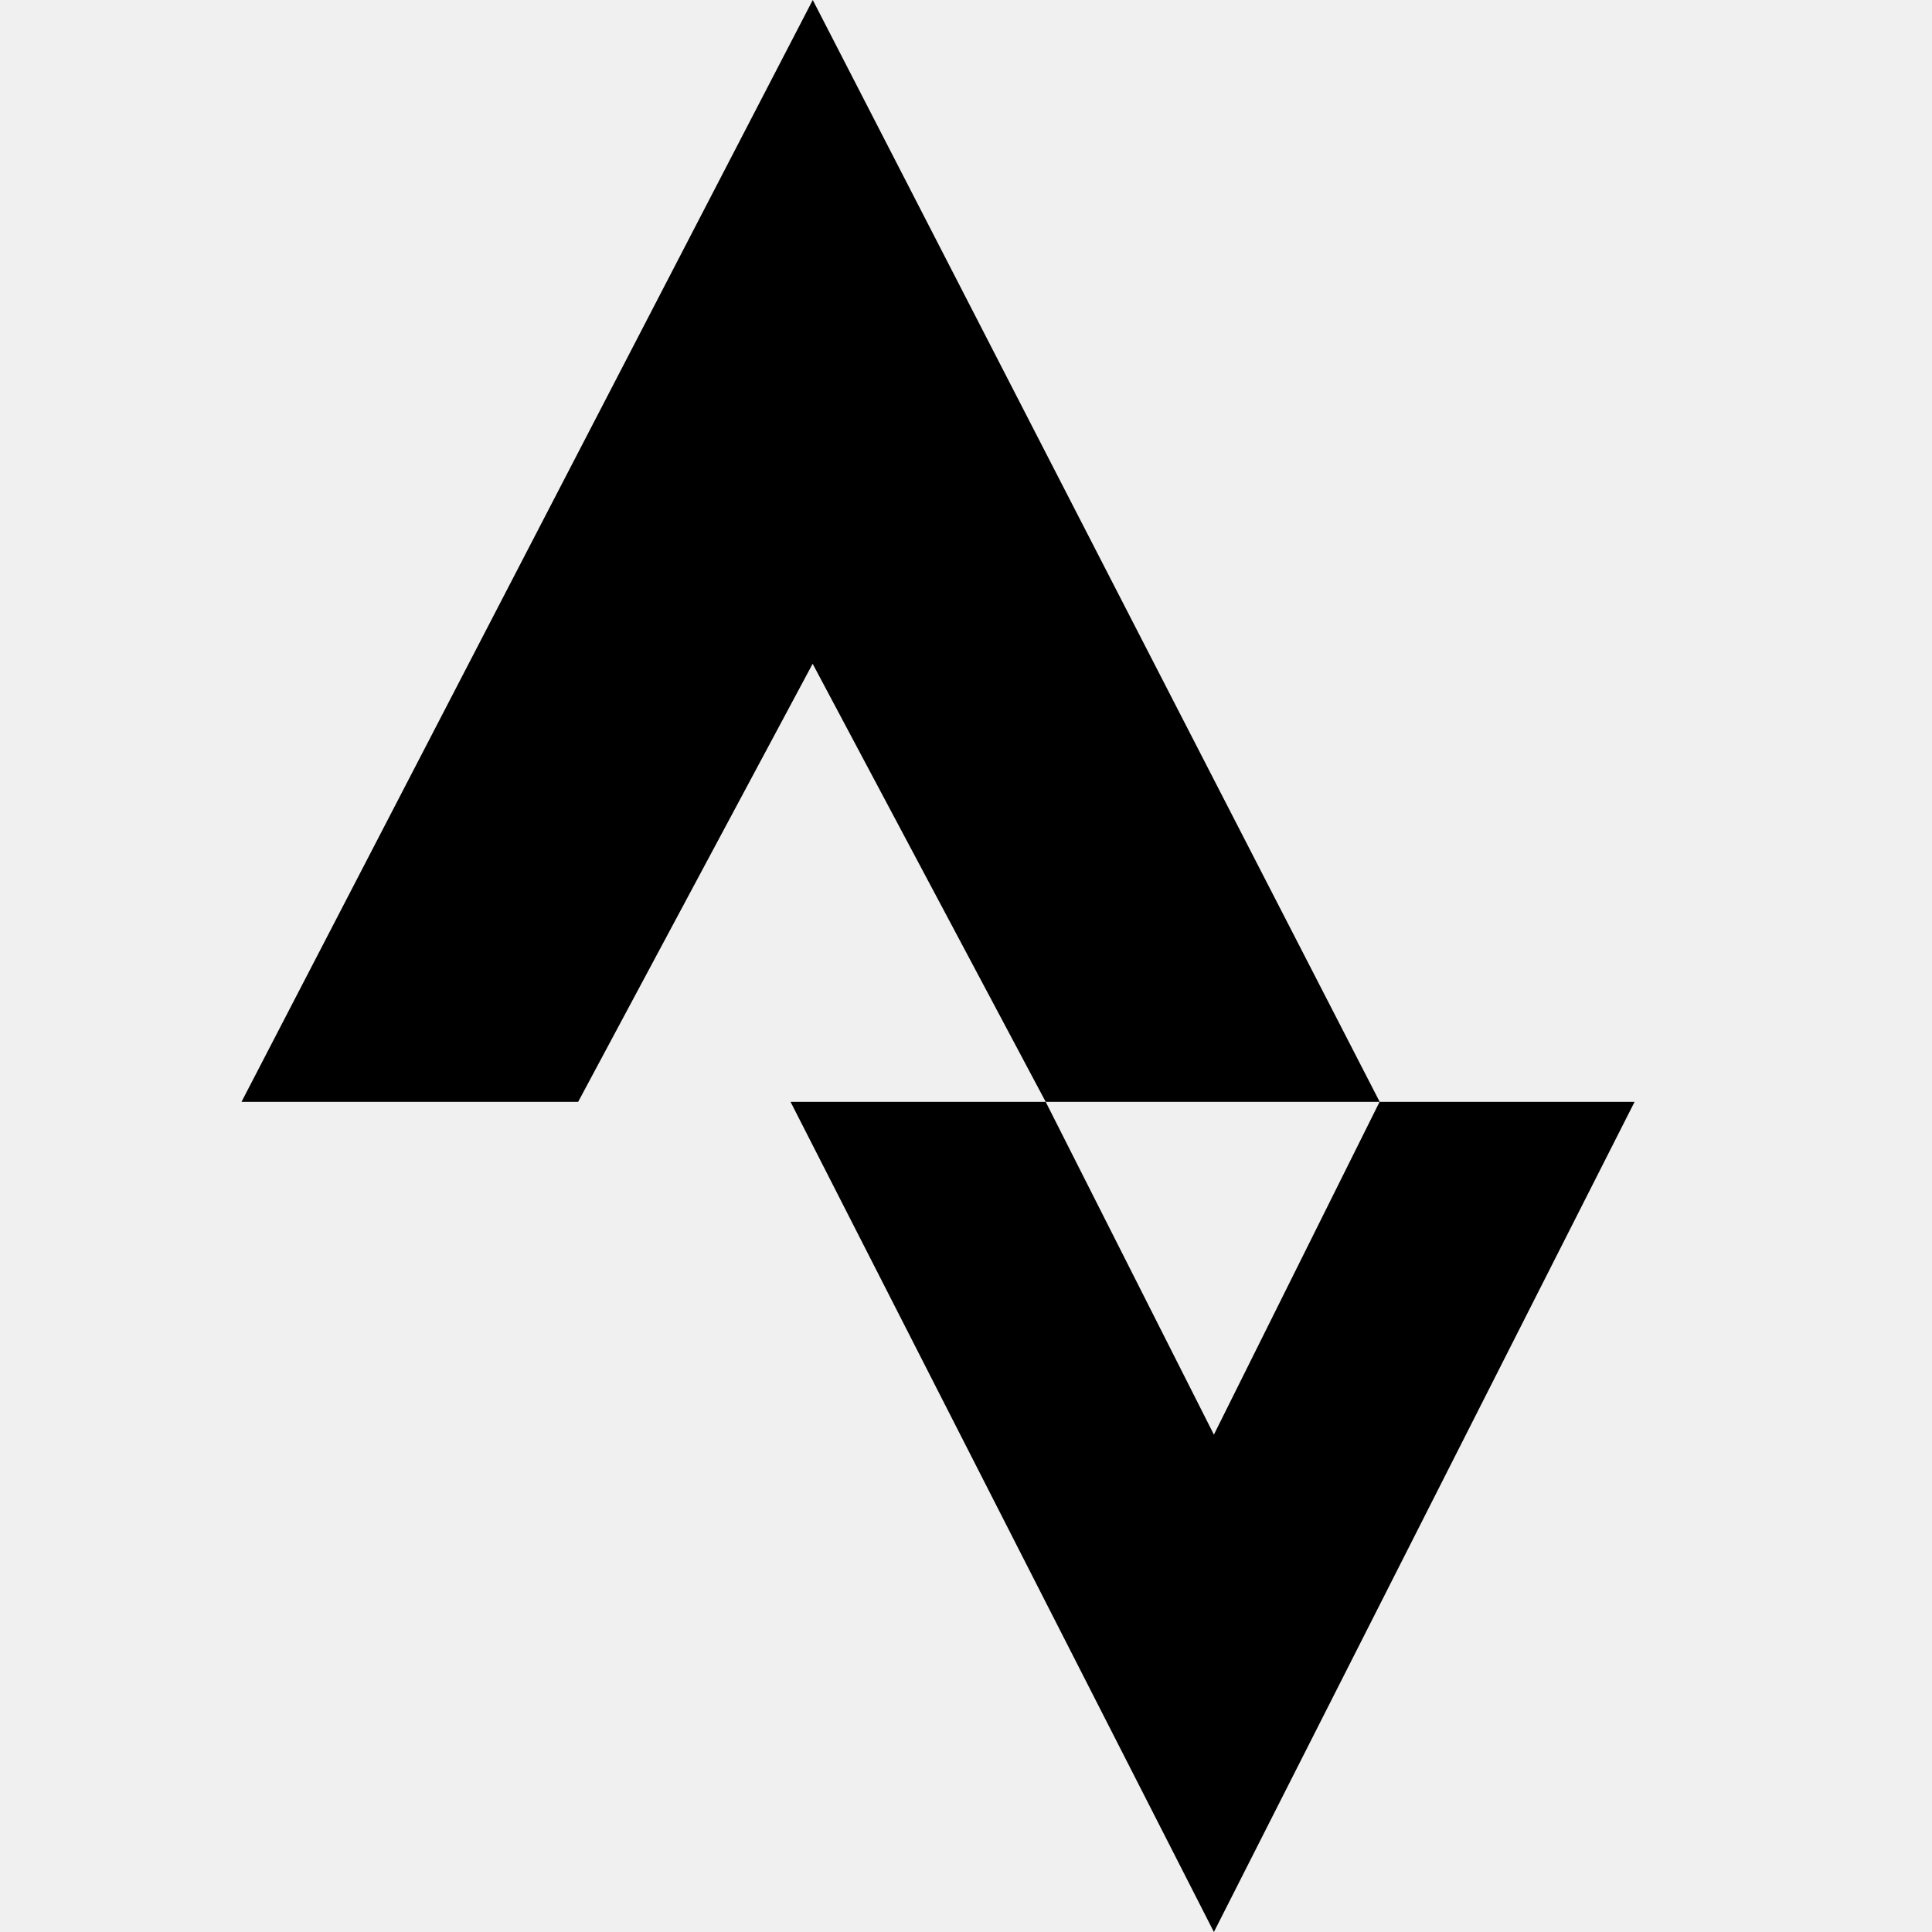
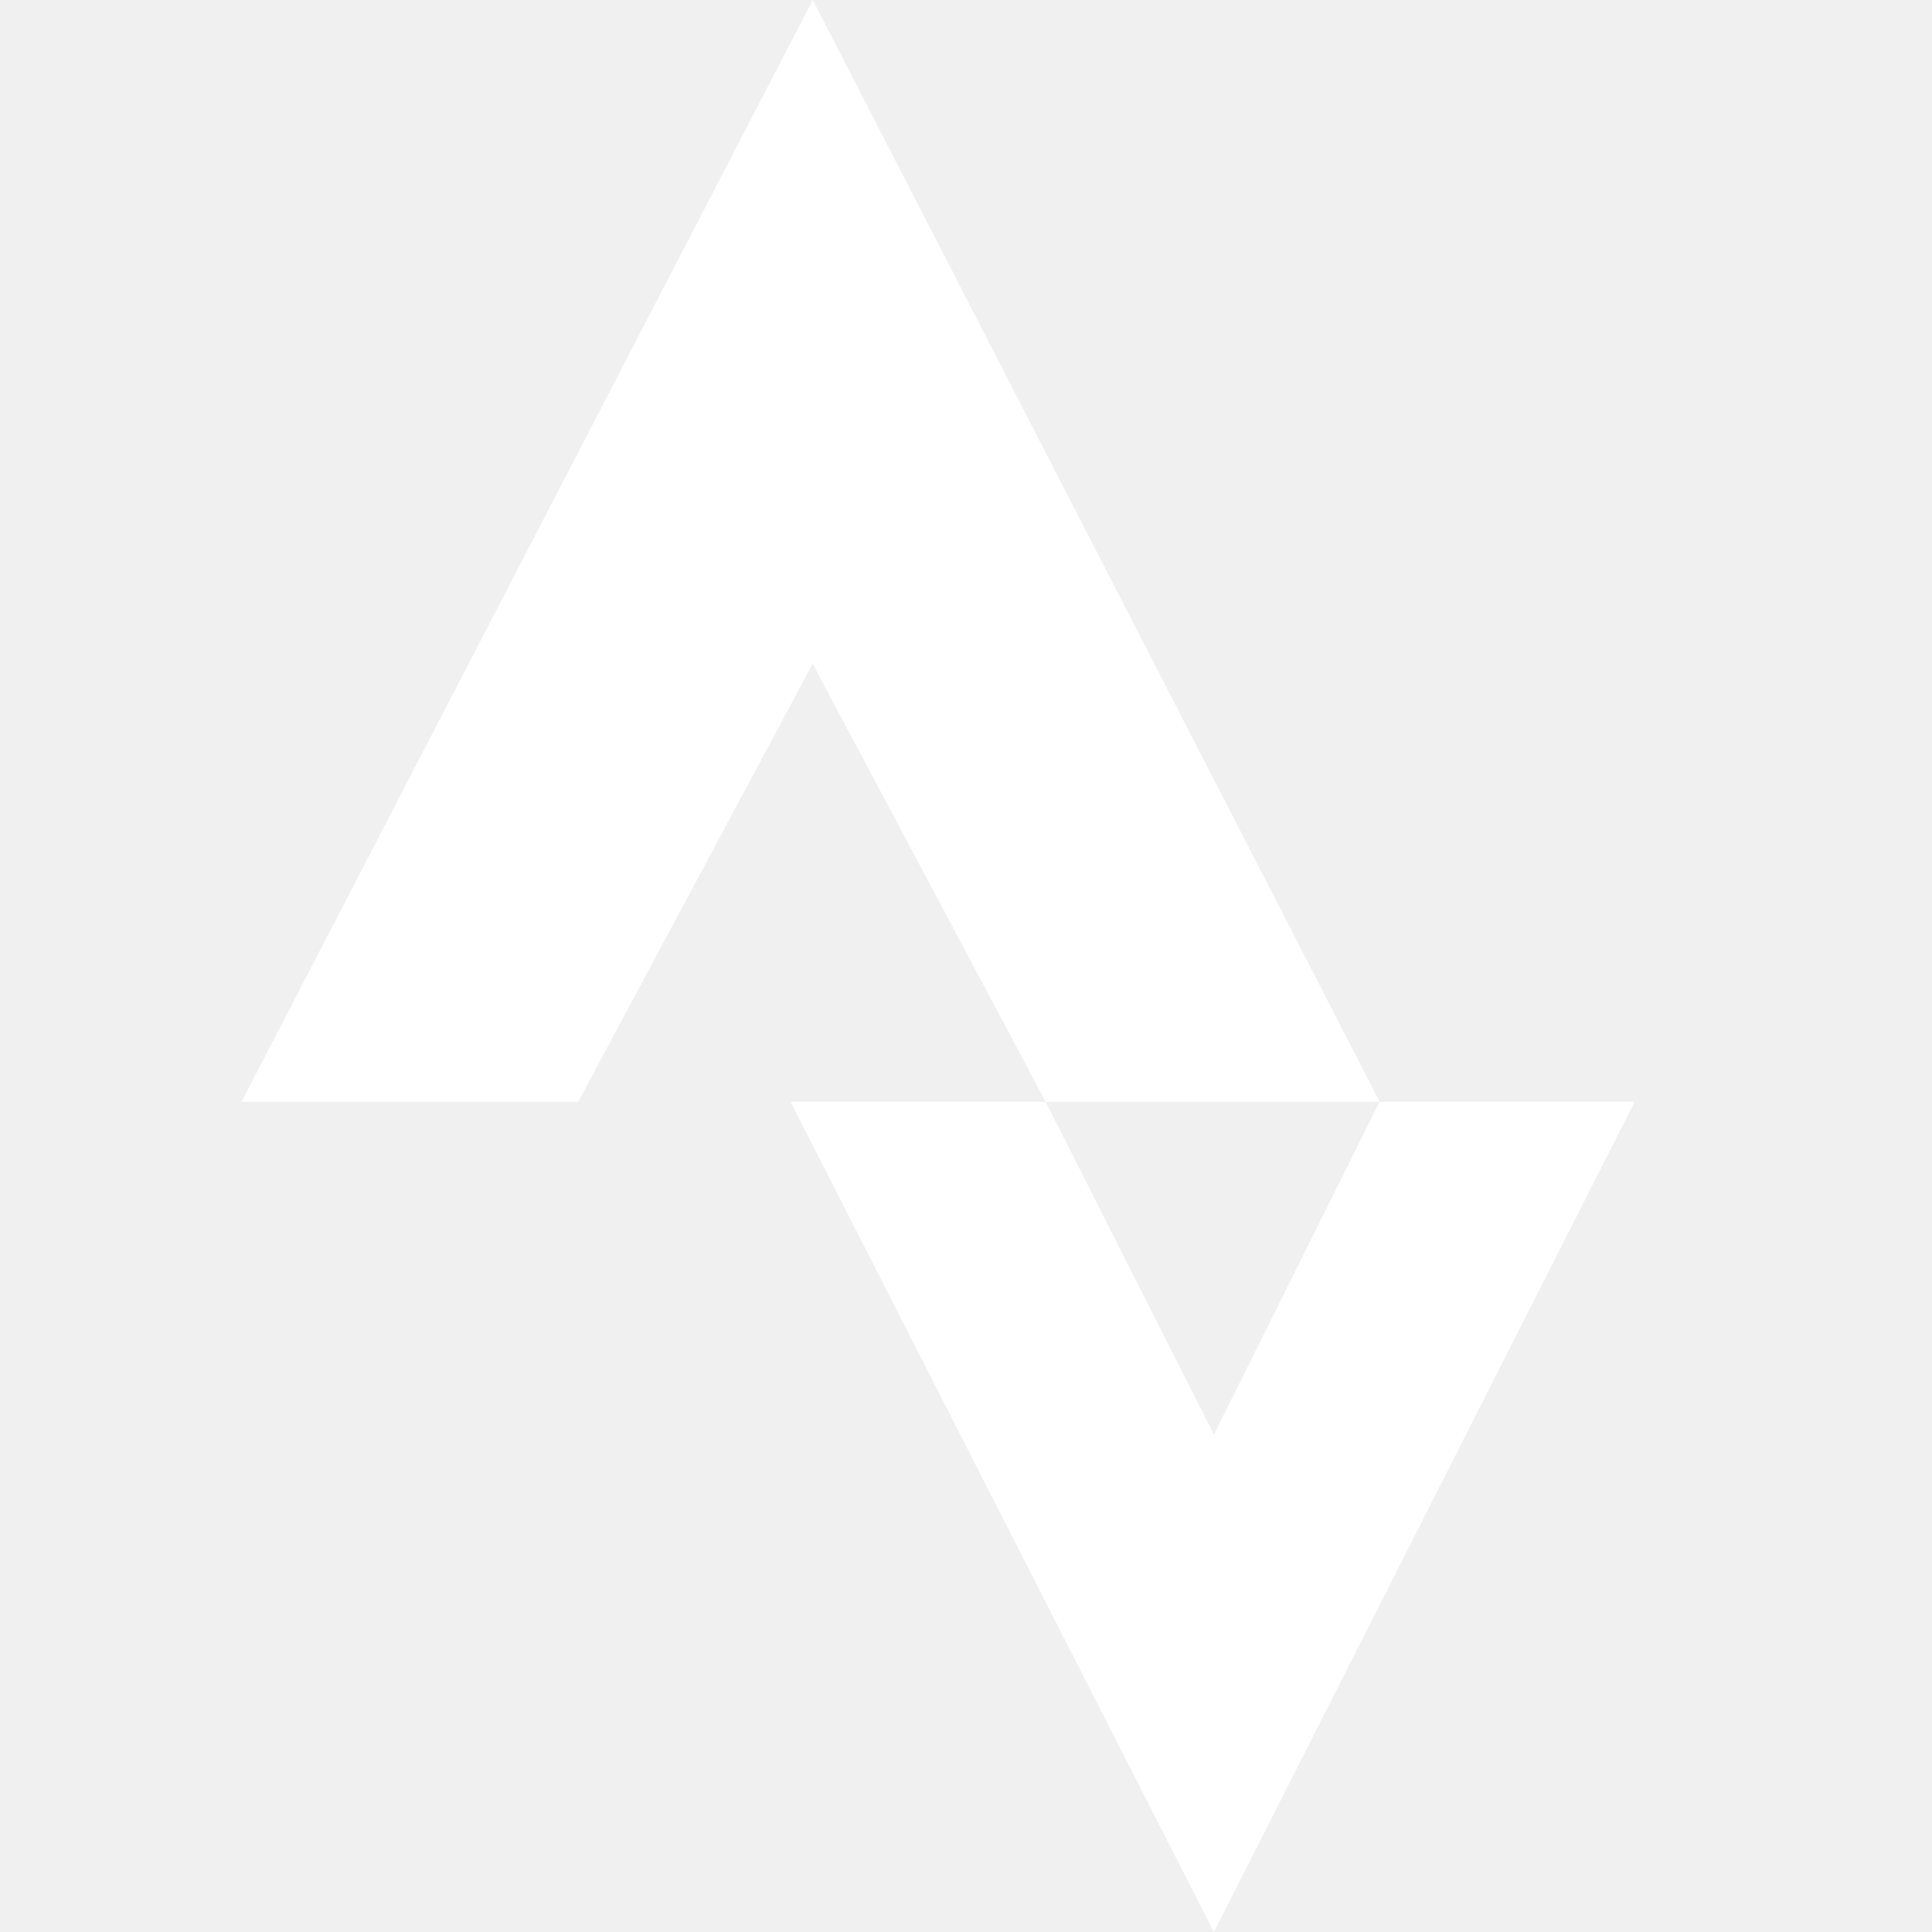
- <svg xmlns="http://www.w3.org/2000/svg" width="16" height="16" fill="currentColor" class="bi bi-strava" viewBox="0 0 16 16">
+ <svg xmlns="http://www.w3.org/2000/svg" width="16" height="16" fill="white" class="bi bi-strava" viewBox="0 0 16 16">
  <path d="M6.731 0 2 9.125h2.788L6.73 5.497l1.93 3.628h2.766zm4.694 9.125-1.372 2.756L8.66 9.125H6.547L10.053 16l3.484-6.875z" />
</svg>
